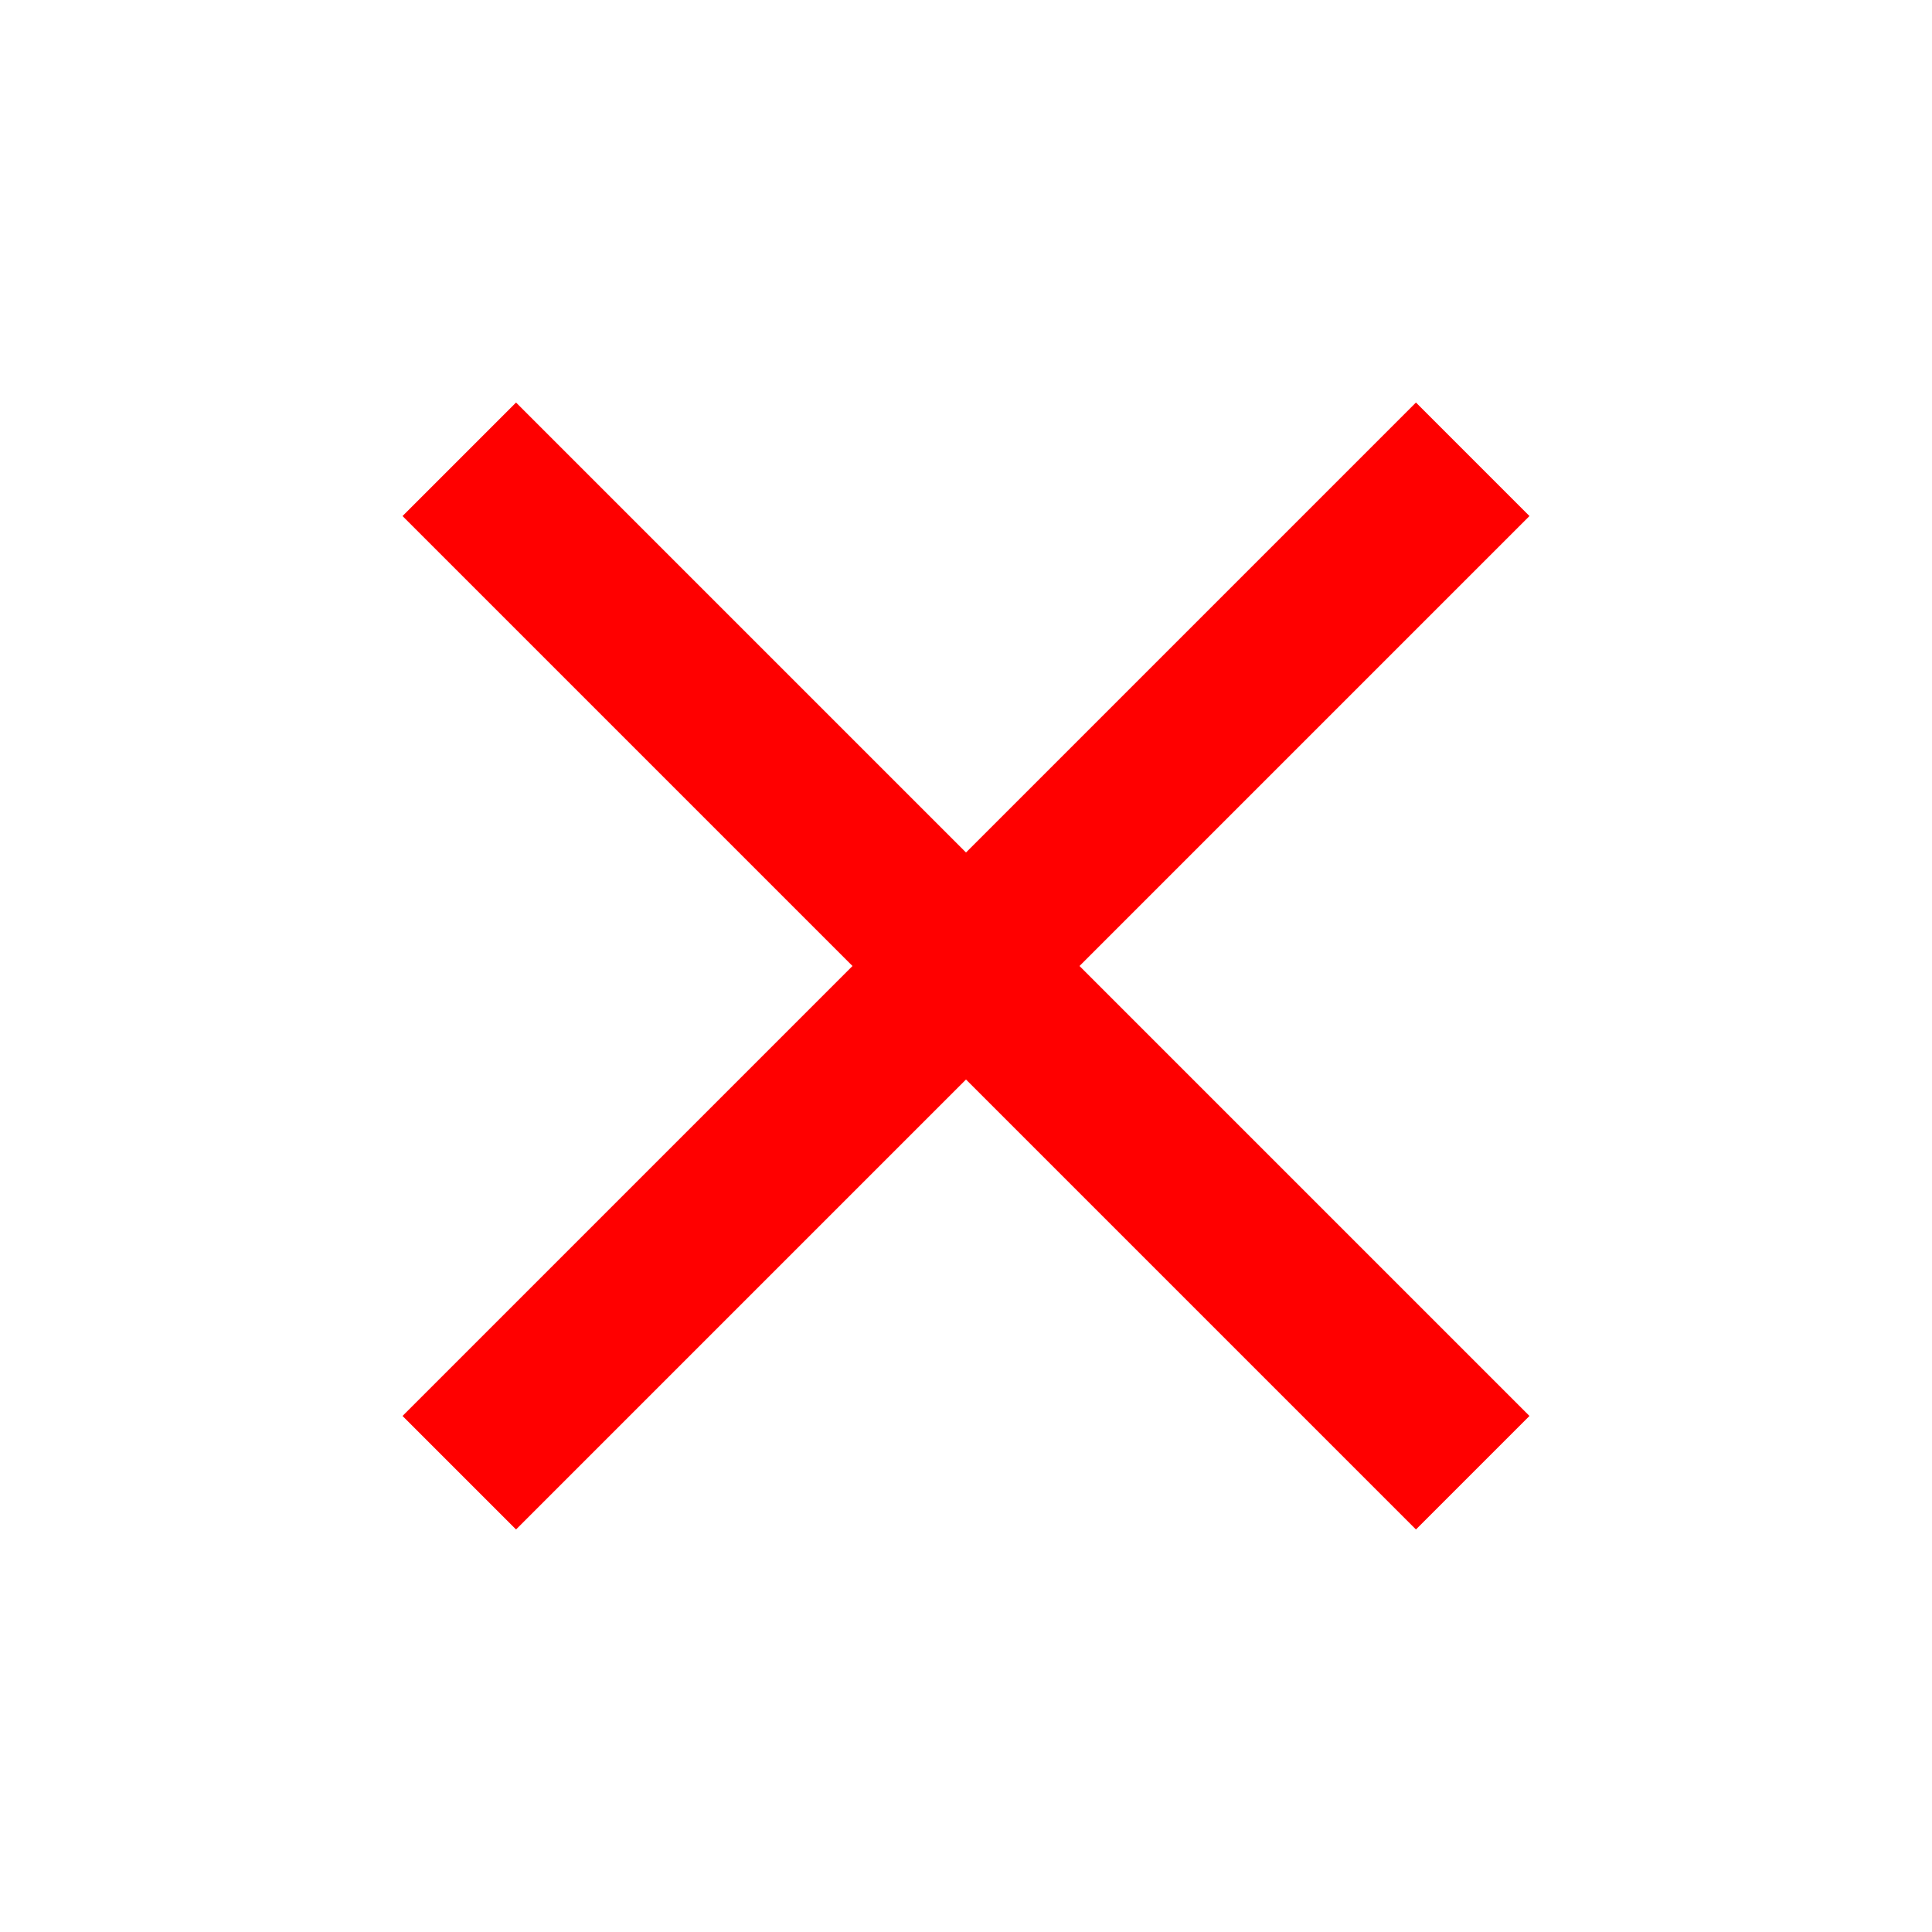
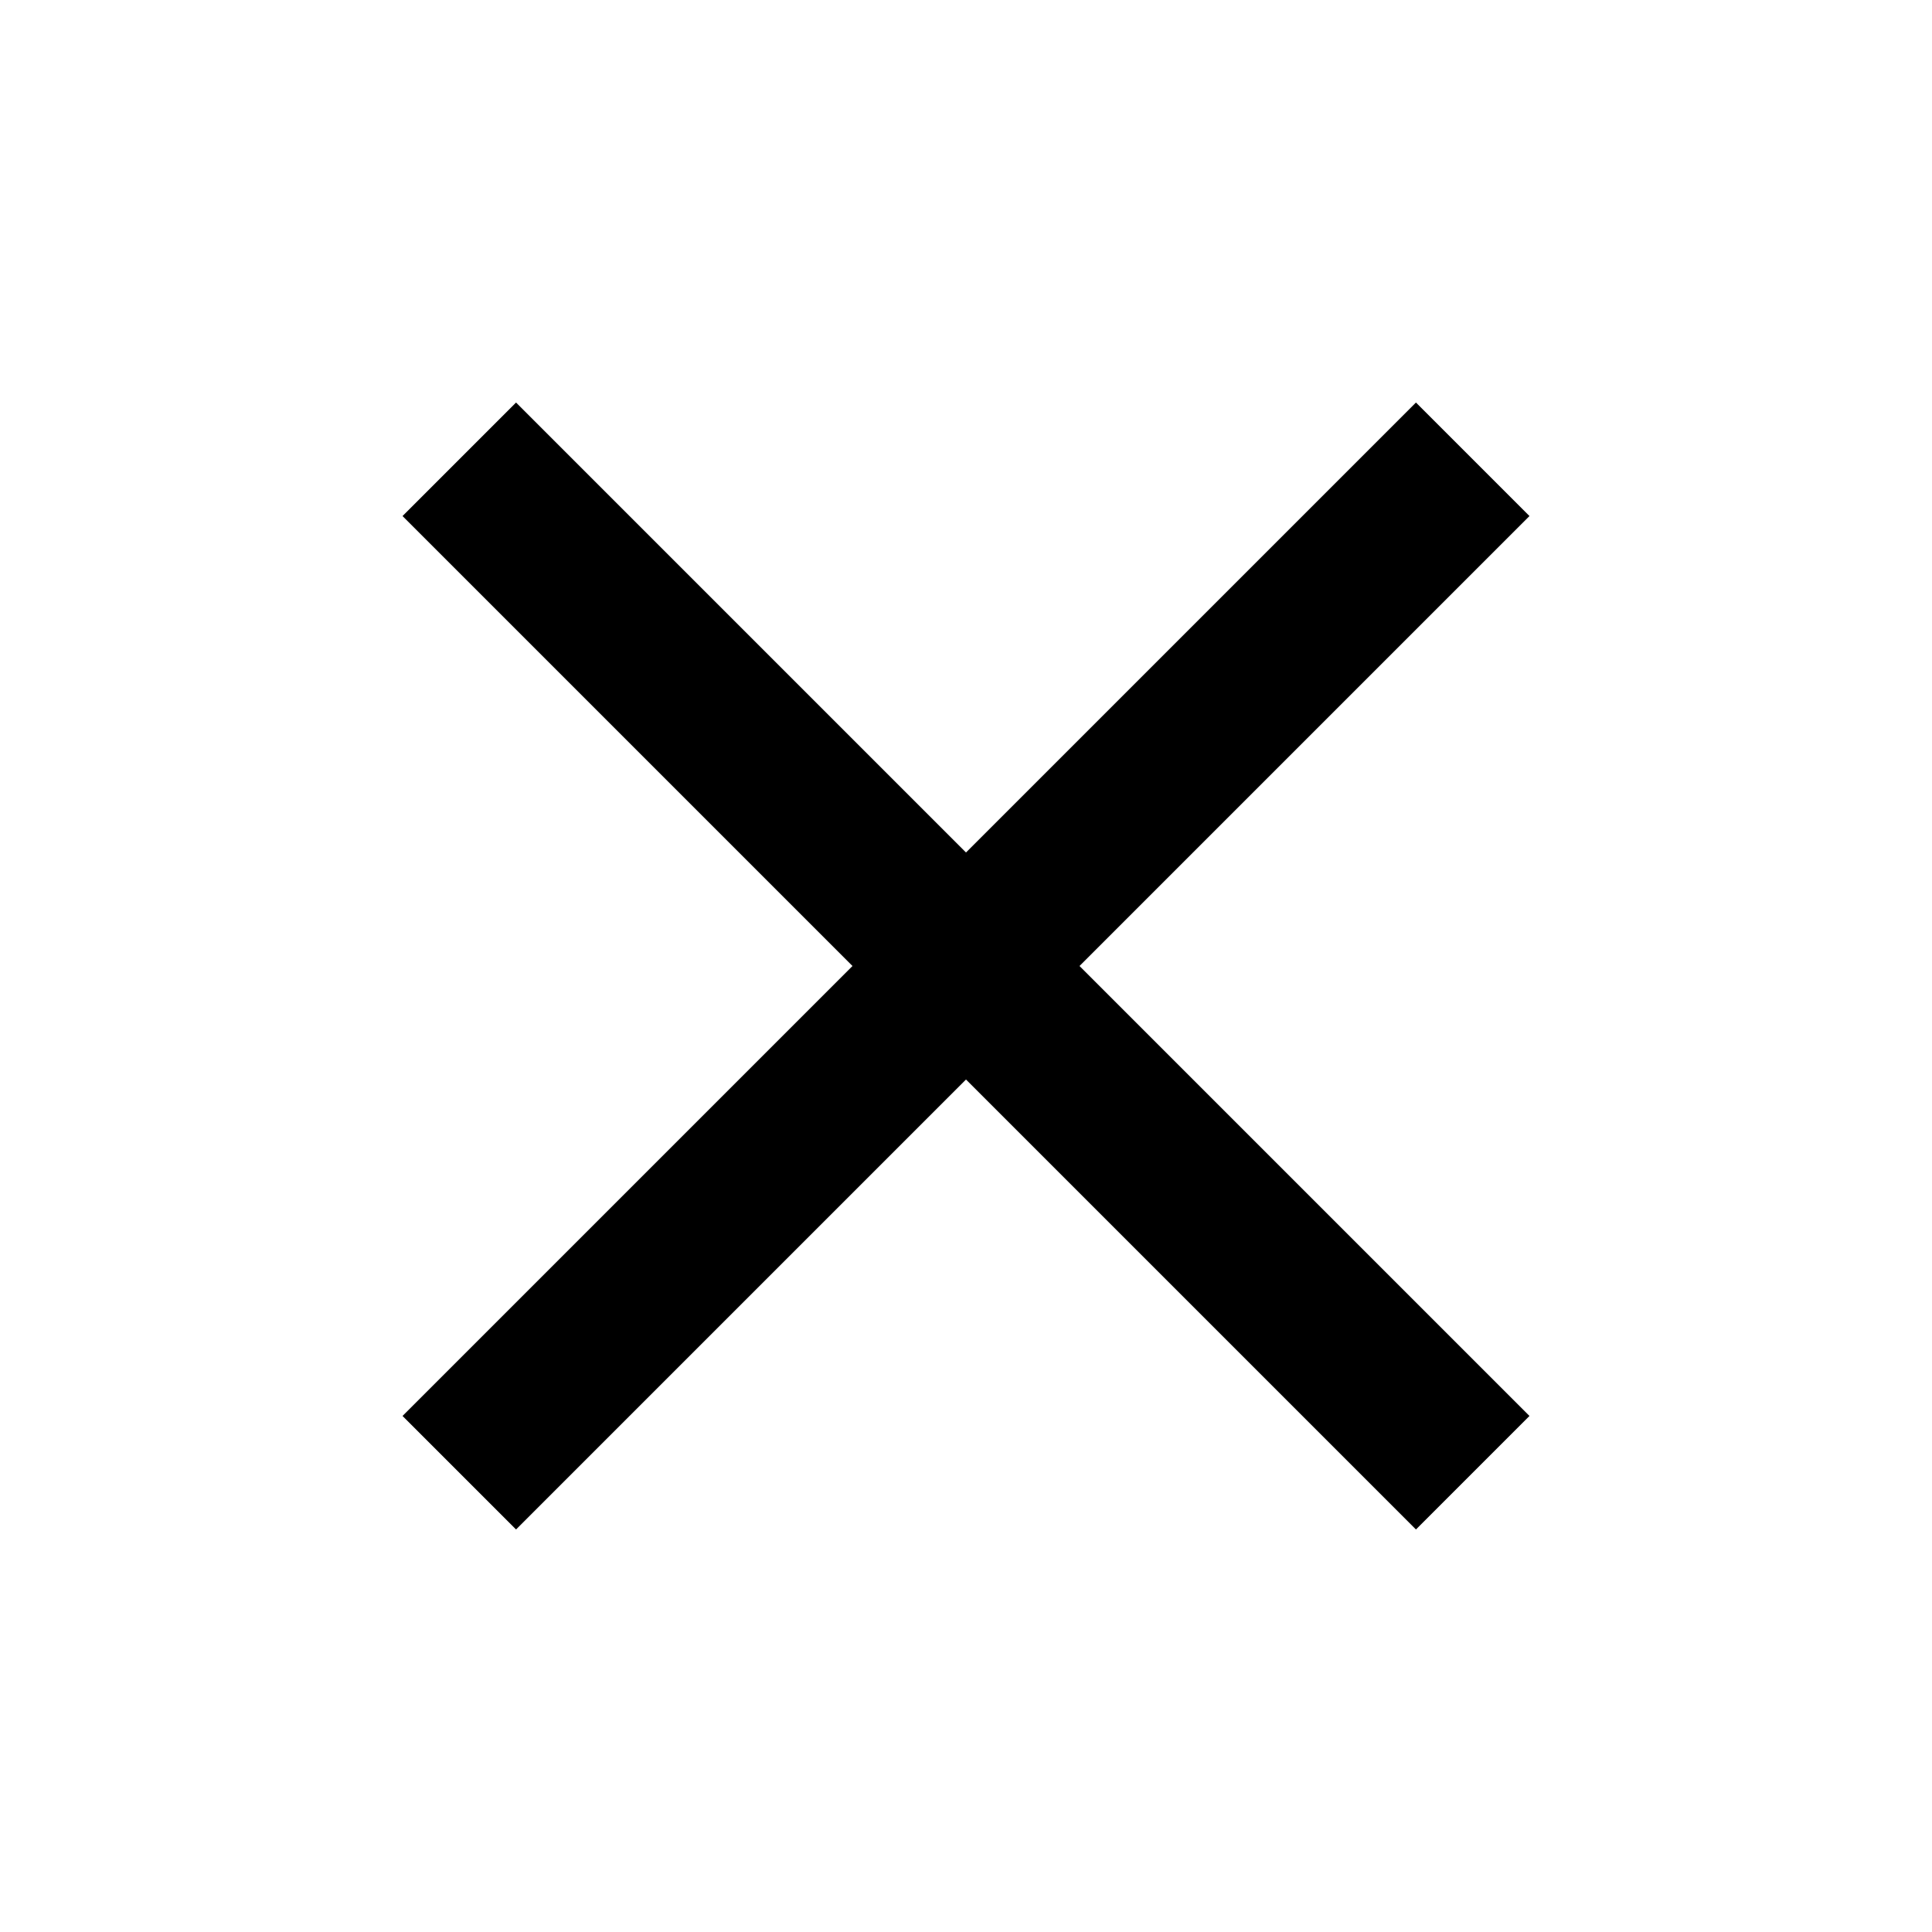
<svg xmlns="http://www.w3.org/2000/svg" width="16" height="16" viewBox="0 0 20 20" fill="none">
-   <path fill-rule="evenodd" clip-rule="evenodd" d="M15.833 5.342L14.658 4.167L10 8.825L5.342 4.167L4.167 5.342L8.825 10L4.167 14.658L5.342 15.833L10 11.175L14.658 15.833L15.833 14.658L11.175 10L15.833 5.342Z" fill="#FF0000" />
+   <path fill-rule="evenodd" clip-rule="evenodd" d="M15.833 5.342L14.658 4.167L10 8.825L5.342 4.167L4.167 5.342L8.825 10L4.167 14.658L5.342 15.833L10 11.175L14.658 15.833L15.833 14.658L11.175 10L15.833 5.342Z" fill="#000000" />
</svg>
